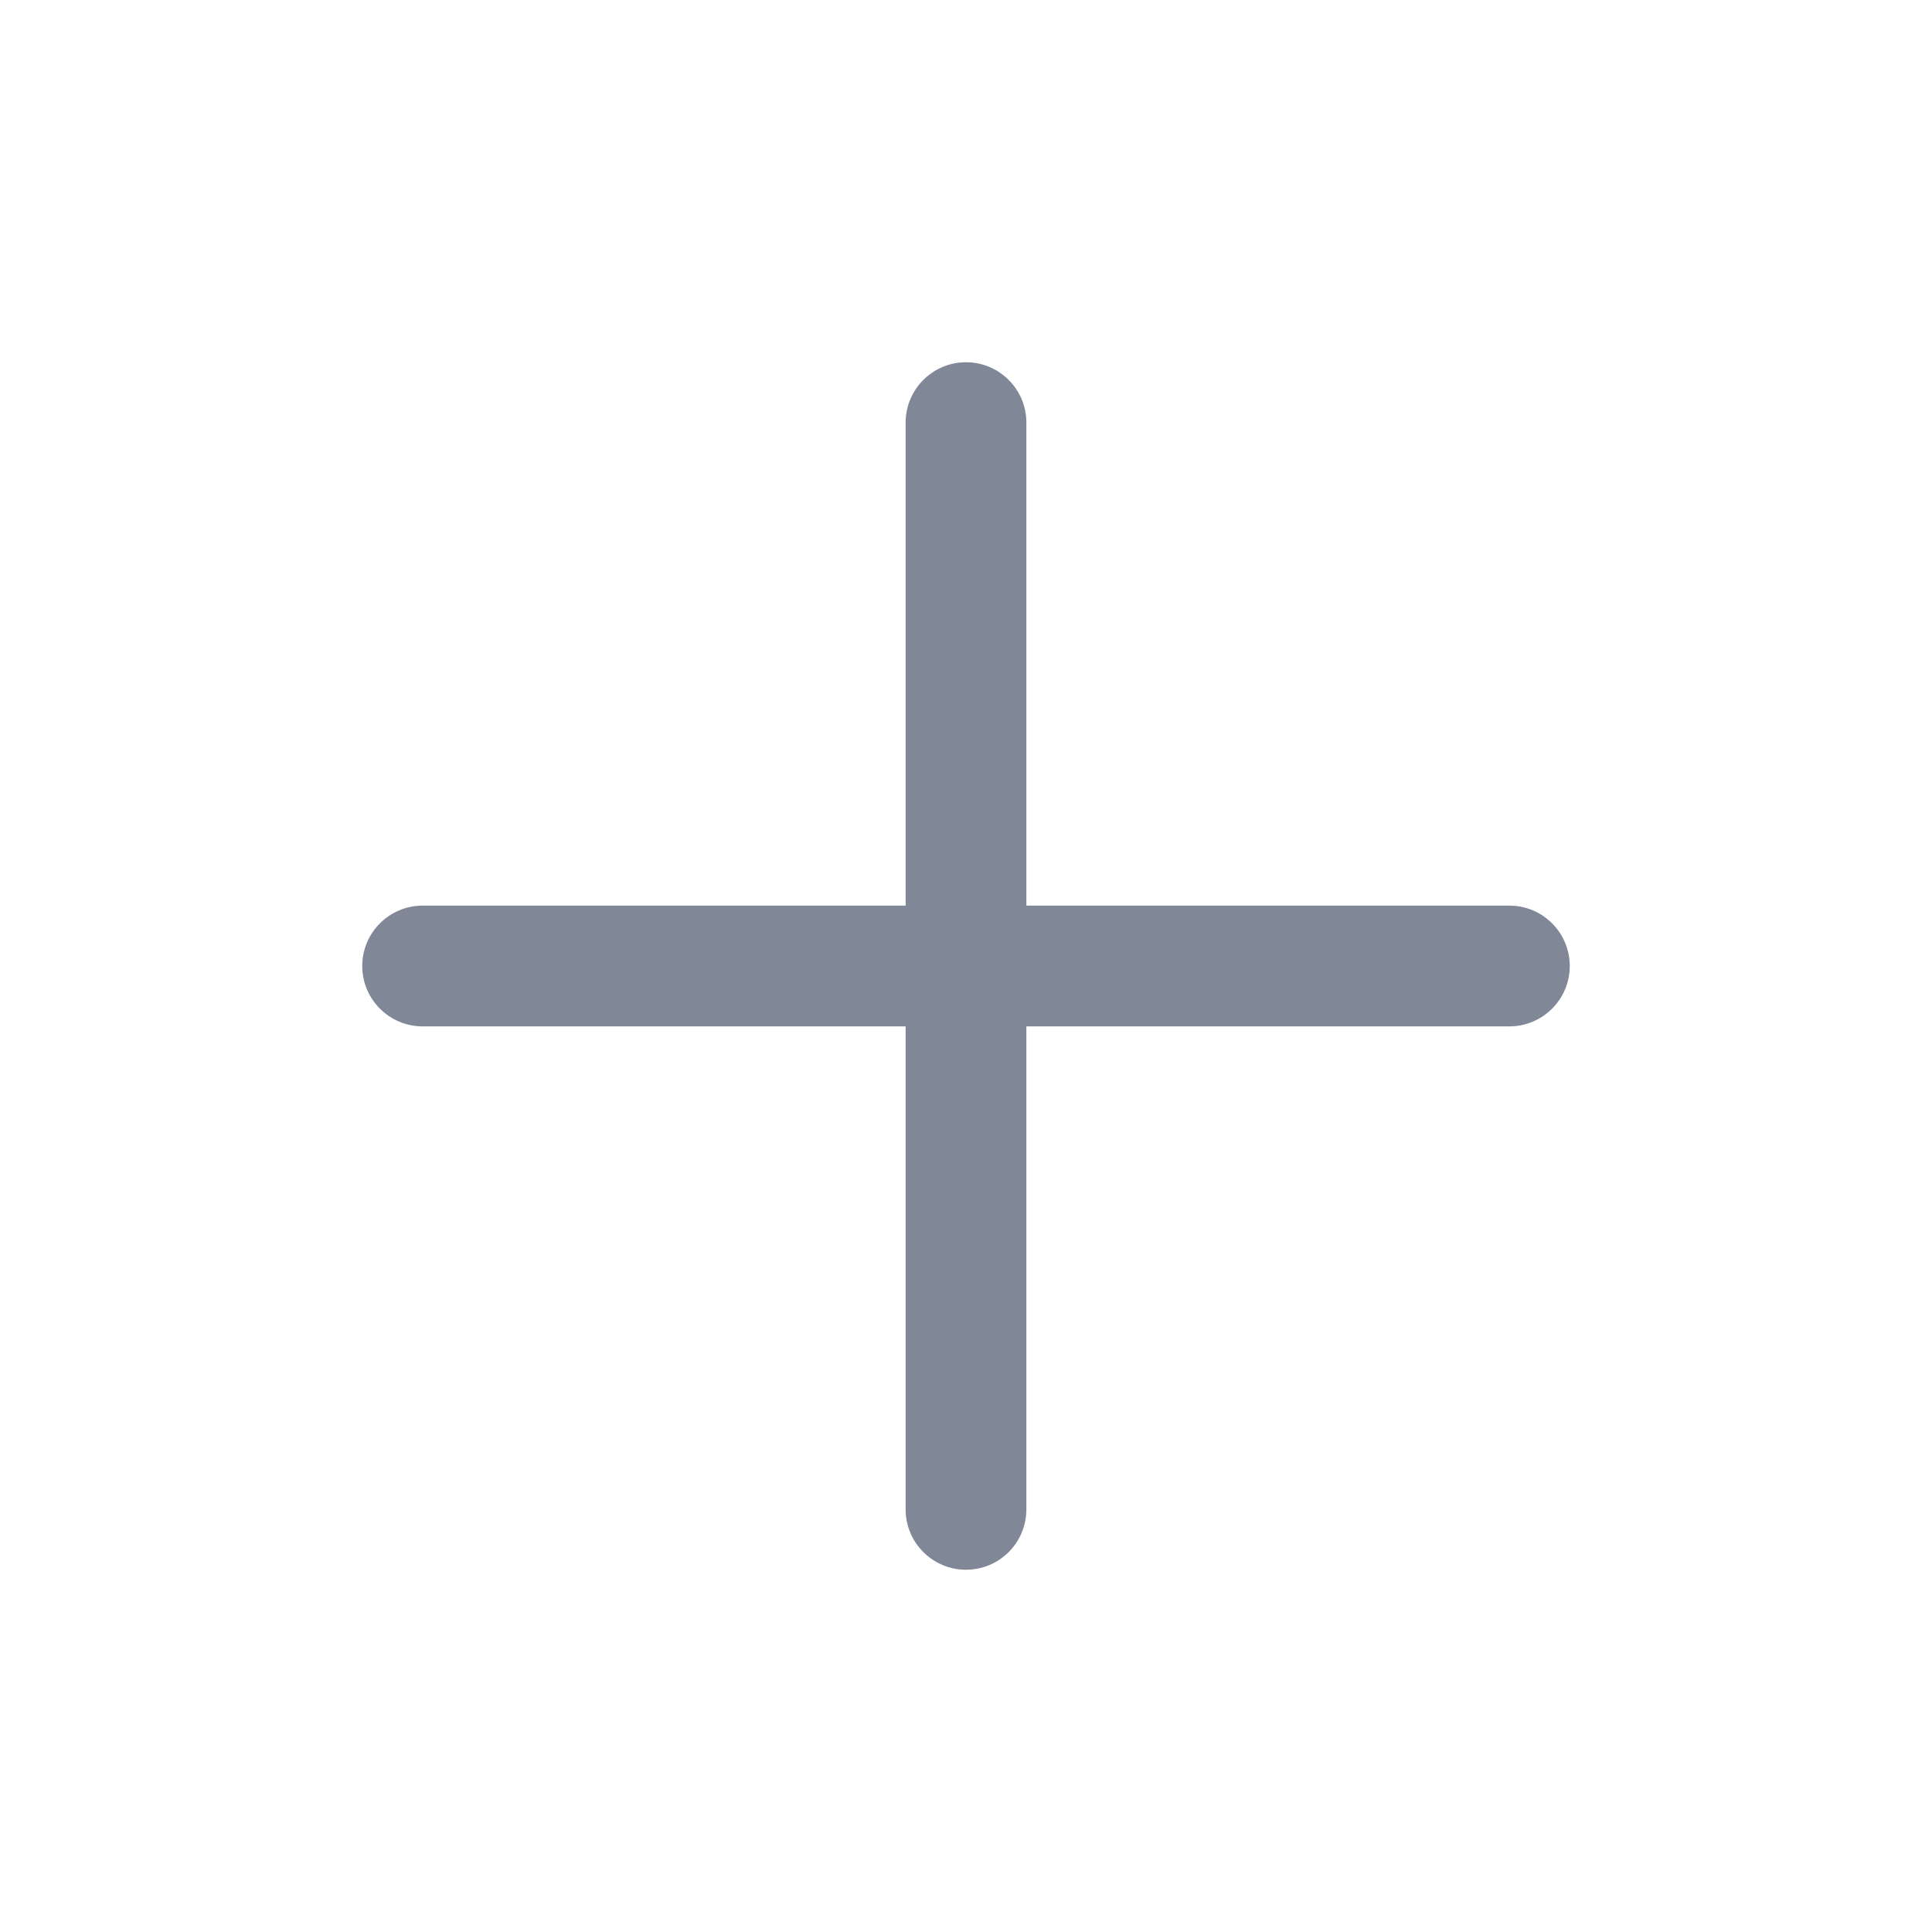
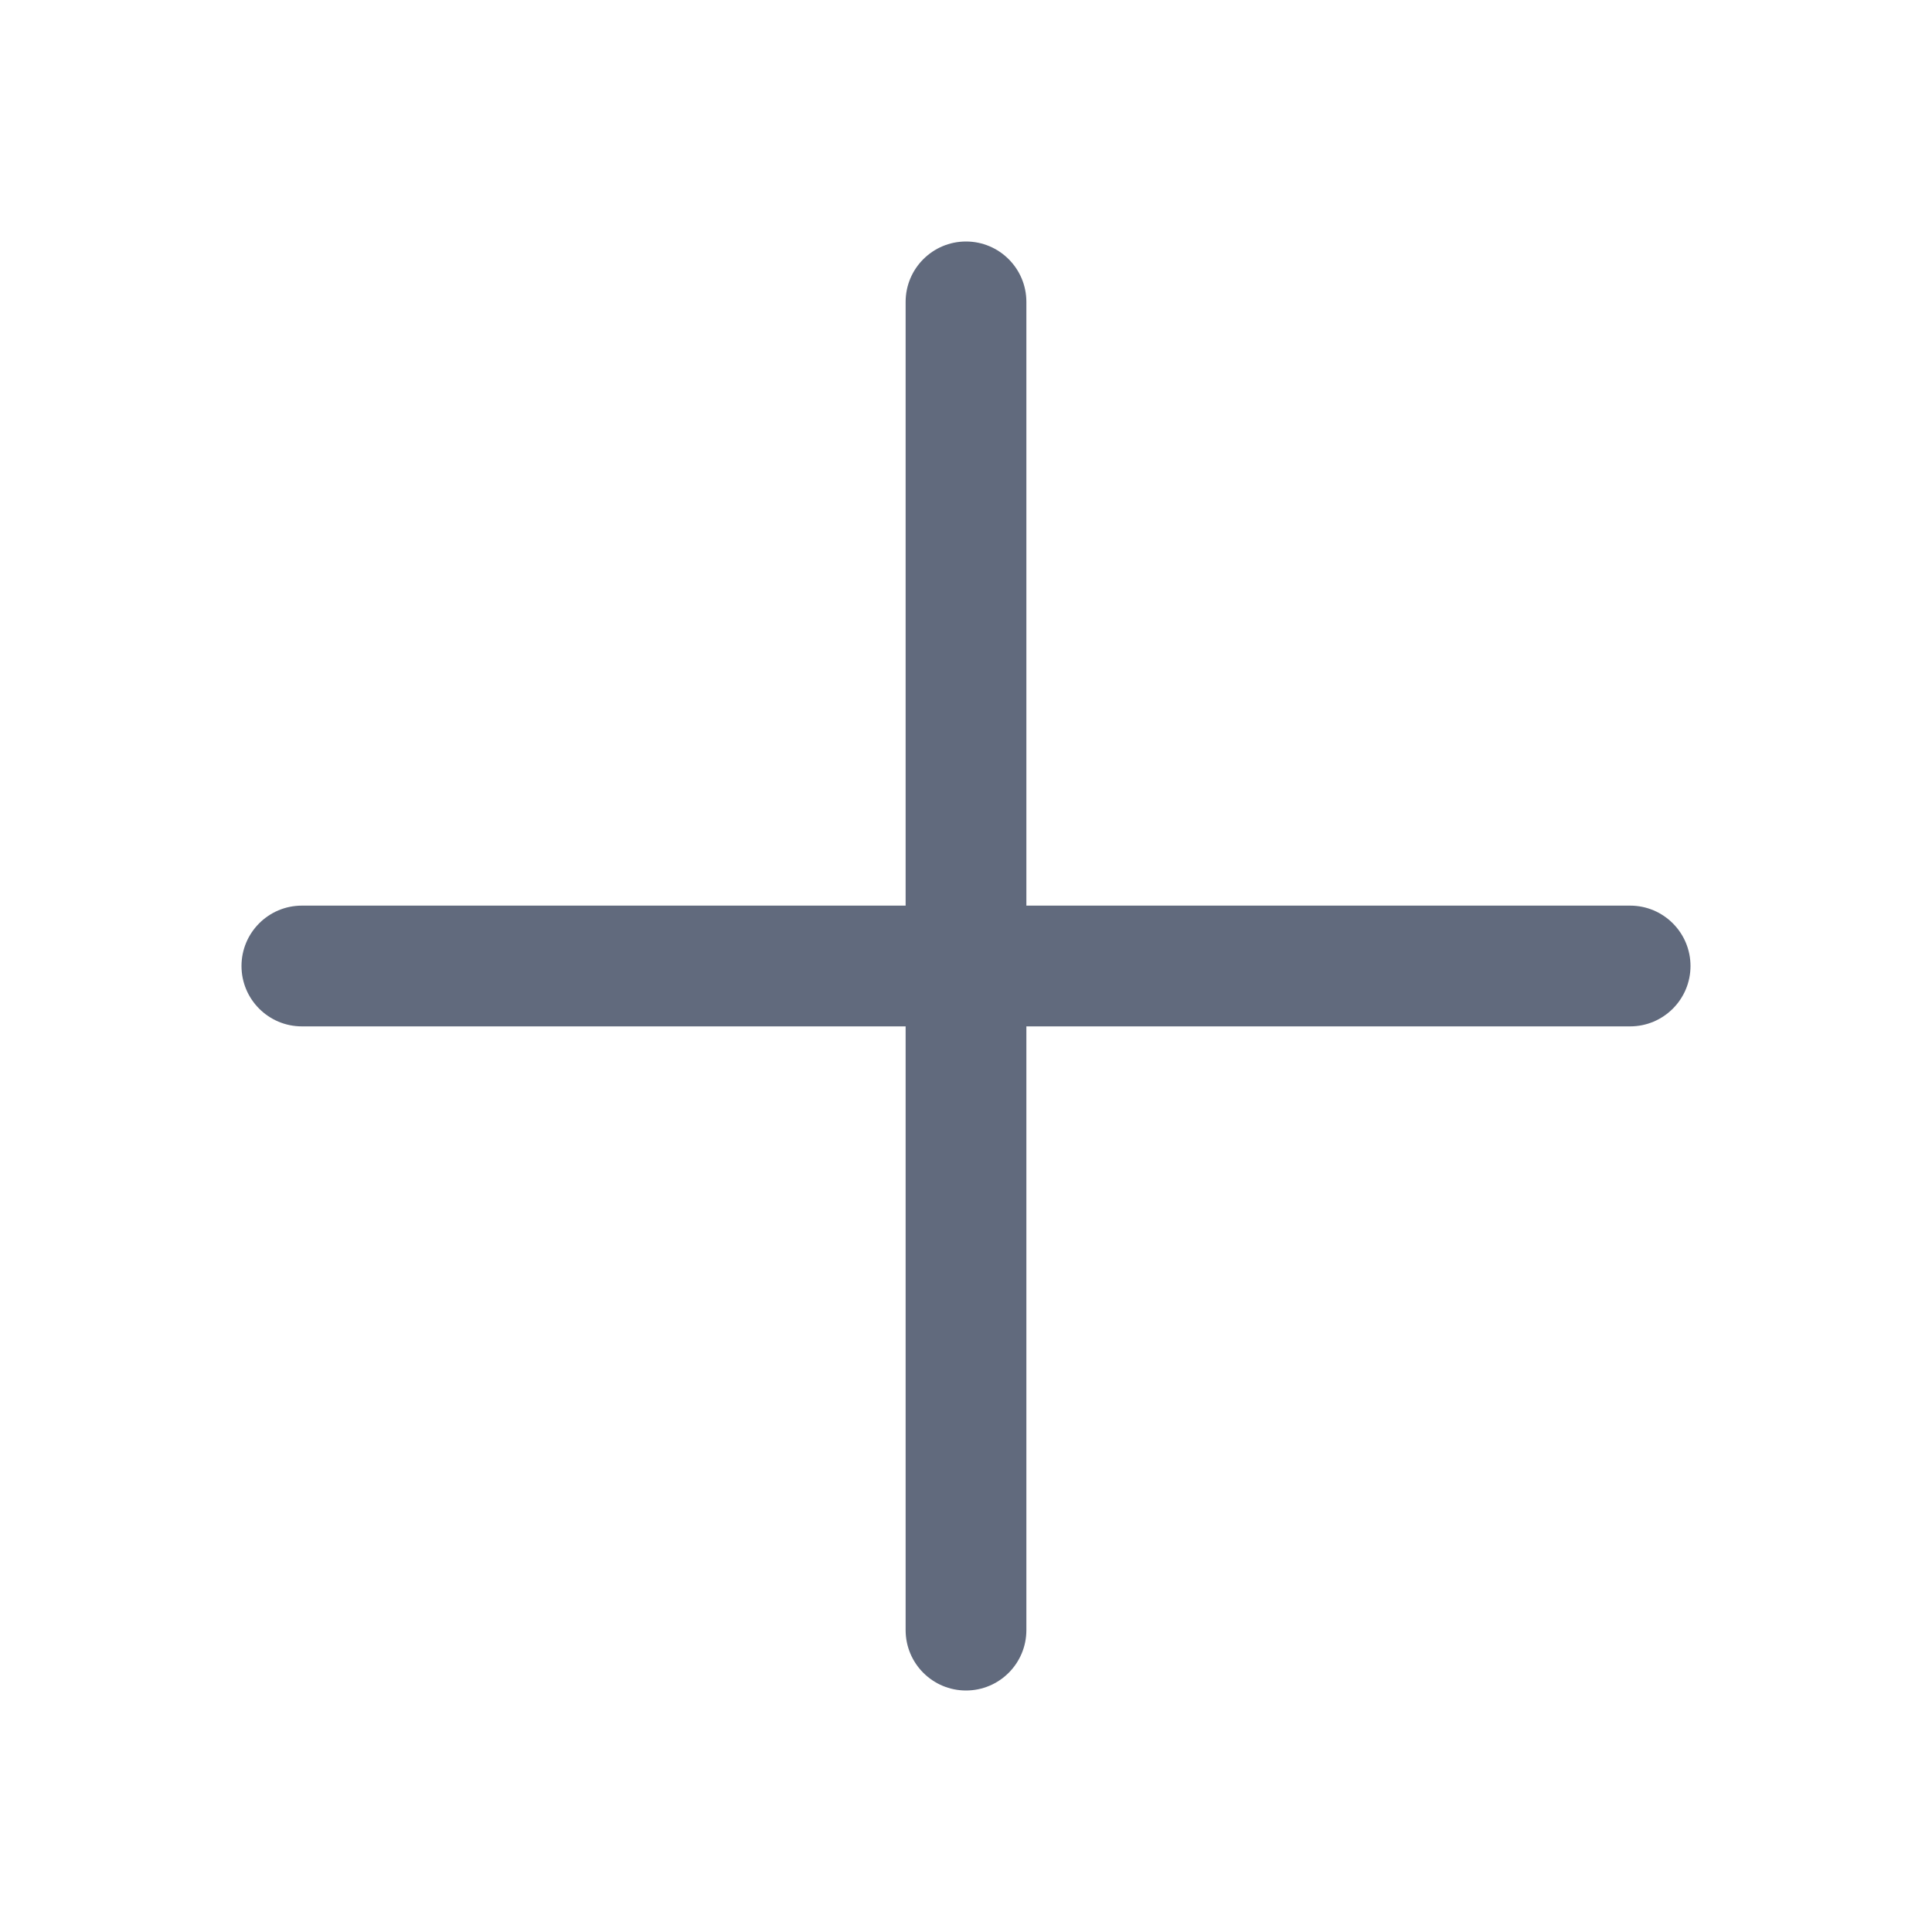
<svg xmlns="http://www.w3.org/2000/svg" width="16" height="16" viewBox="0 0 16 16" fill="none">
-   <path d="M8.5 3.5C8.5 3.224 8.276 3 8 3C7.724 3 7.5 3.224 7.5 3.5V7.5H3.5C3.224 7.5 3 7.724 3 8C3 8.276 3.224 8.5 3.5 8.5H7.5V12.5C7.5 12.776 7.724 13 8 13C8.276 13 8.5 12.776 8.5 12.5V8.5H12.5C12.776 8.5 13 8.276 13 8C13 7.724 12.776 7.5 12.5 7.5H8.5V3.5Z" fill="#2C3852" fill-opacity="0.6" />
+   <path fill-rule="evenodd" clip-rule="evenodd" d="M8 2C7.724 2 7.5 2.224 7.5 2.5V7.5H2.5C2.224 7.5 2 7.724 2 8C2 8.276 2.224 8.5 2.5 8.5H7.5V13.5C7.5 13.776 7.724 14 8 14C8.276 14 8.5 13.776 8.5 13.5V8.5H13.5C13.776 8.5 14 8.276 14 8C14 7.724 13.776 7.5 13.5 7.5H8.5V2.5C8.5 2.224 8.276 2 8 2Z" fill="#2C3852" fill-opacity="0.75" />
</svg>
